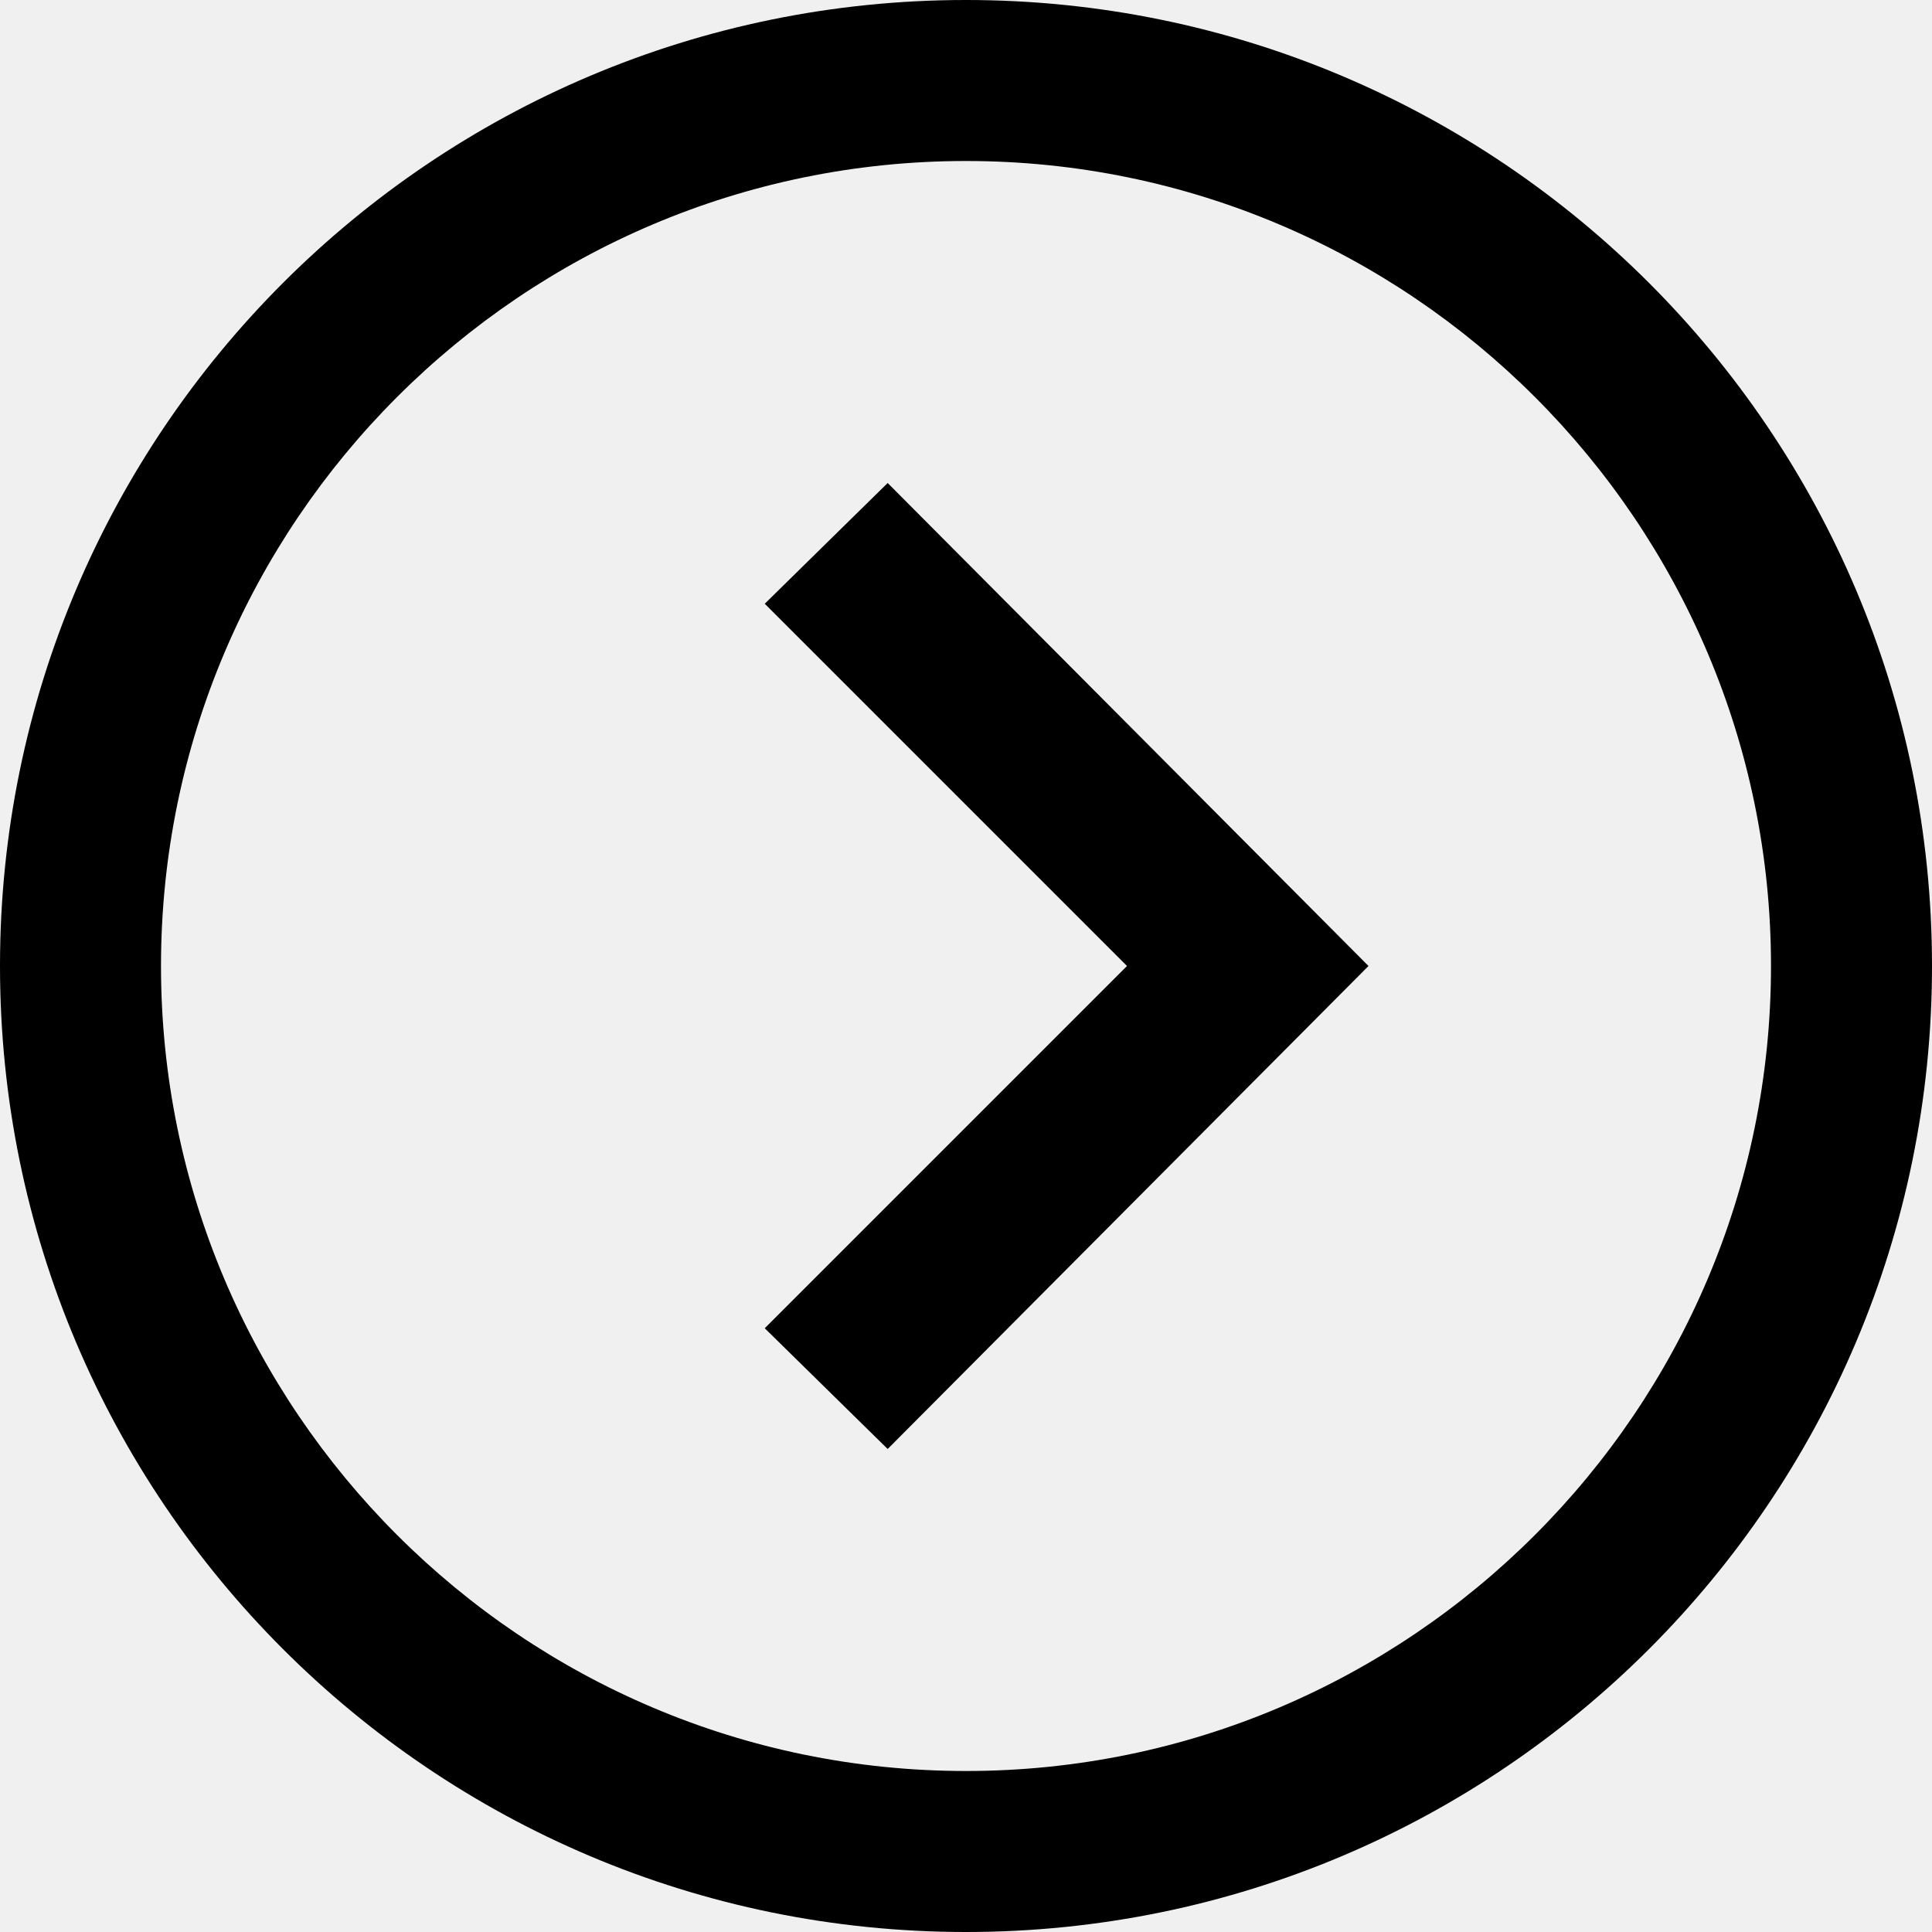
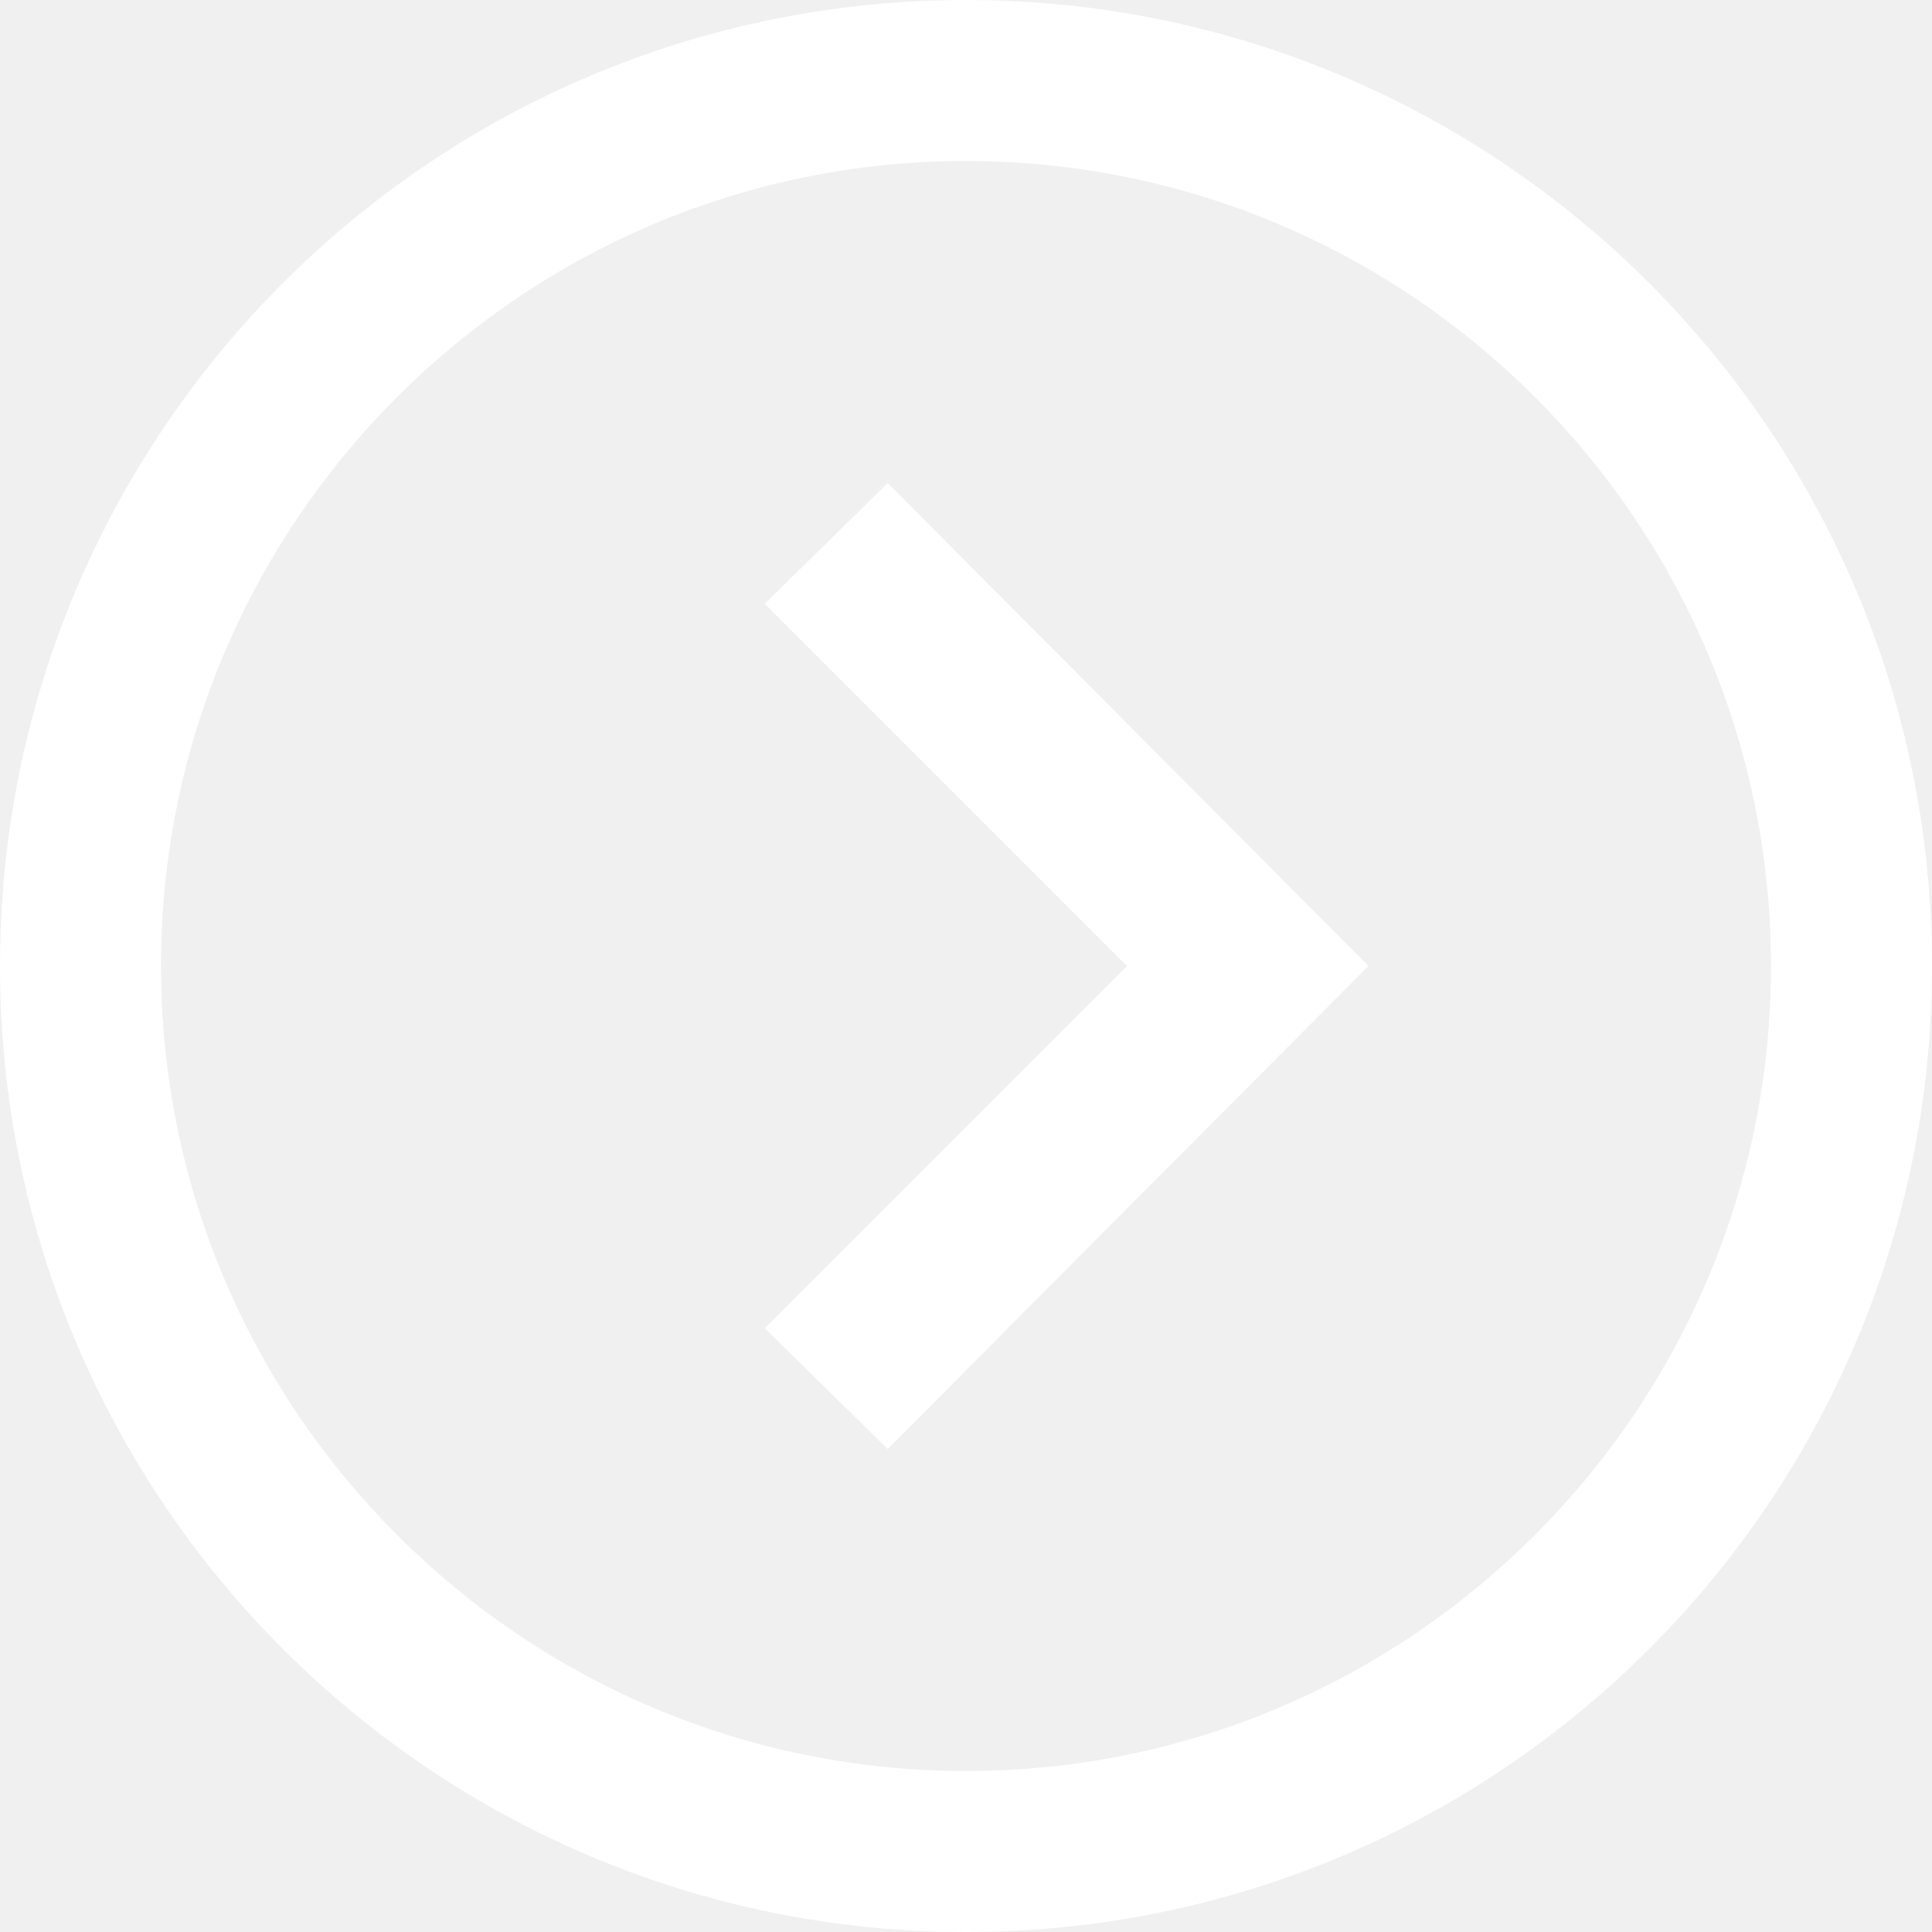
<svg xmlns="http://www.w3.org/2000/svg" width="24" height="24" viewBox="0 0 24 24">
-   <path d="M12 2c5.514 0 10 4.486 10 10s-4.486 10-10 10-10-4.486-10-10 4.486-10 10-10zm0-2c-6.627 0-12 5.373-12 12s5.373 12 12 12 12-5.373 12-12-5.373-12-12-12zm2 12l-4.5 4.5 1.527 1.5 5.973-6-5.973-6-1.527 1.5 4.5 4.5z" fill="#000000" />
+   <path d="M12 2c5.514 0 10 4.486 10 10s-4.486 10-10 10-10-4.486-10-10 4.486-10 10-10zm0-2c-6.627 0-12 5.373-12 12s5.373 12 12 12 12-5.373 12-12-5.373-12-12-12zm2 12l-4.5 4.5 1.527 1.5 5.973-6-5.973-6-1.527 1.5 4.5 4.5z" fill="#ffffff" />
</svg>
